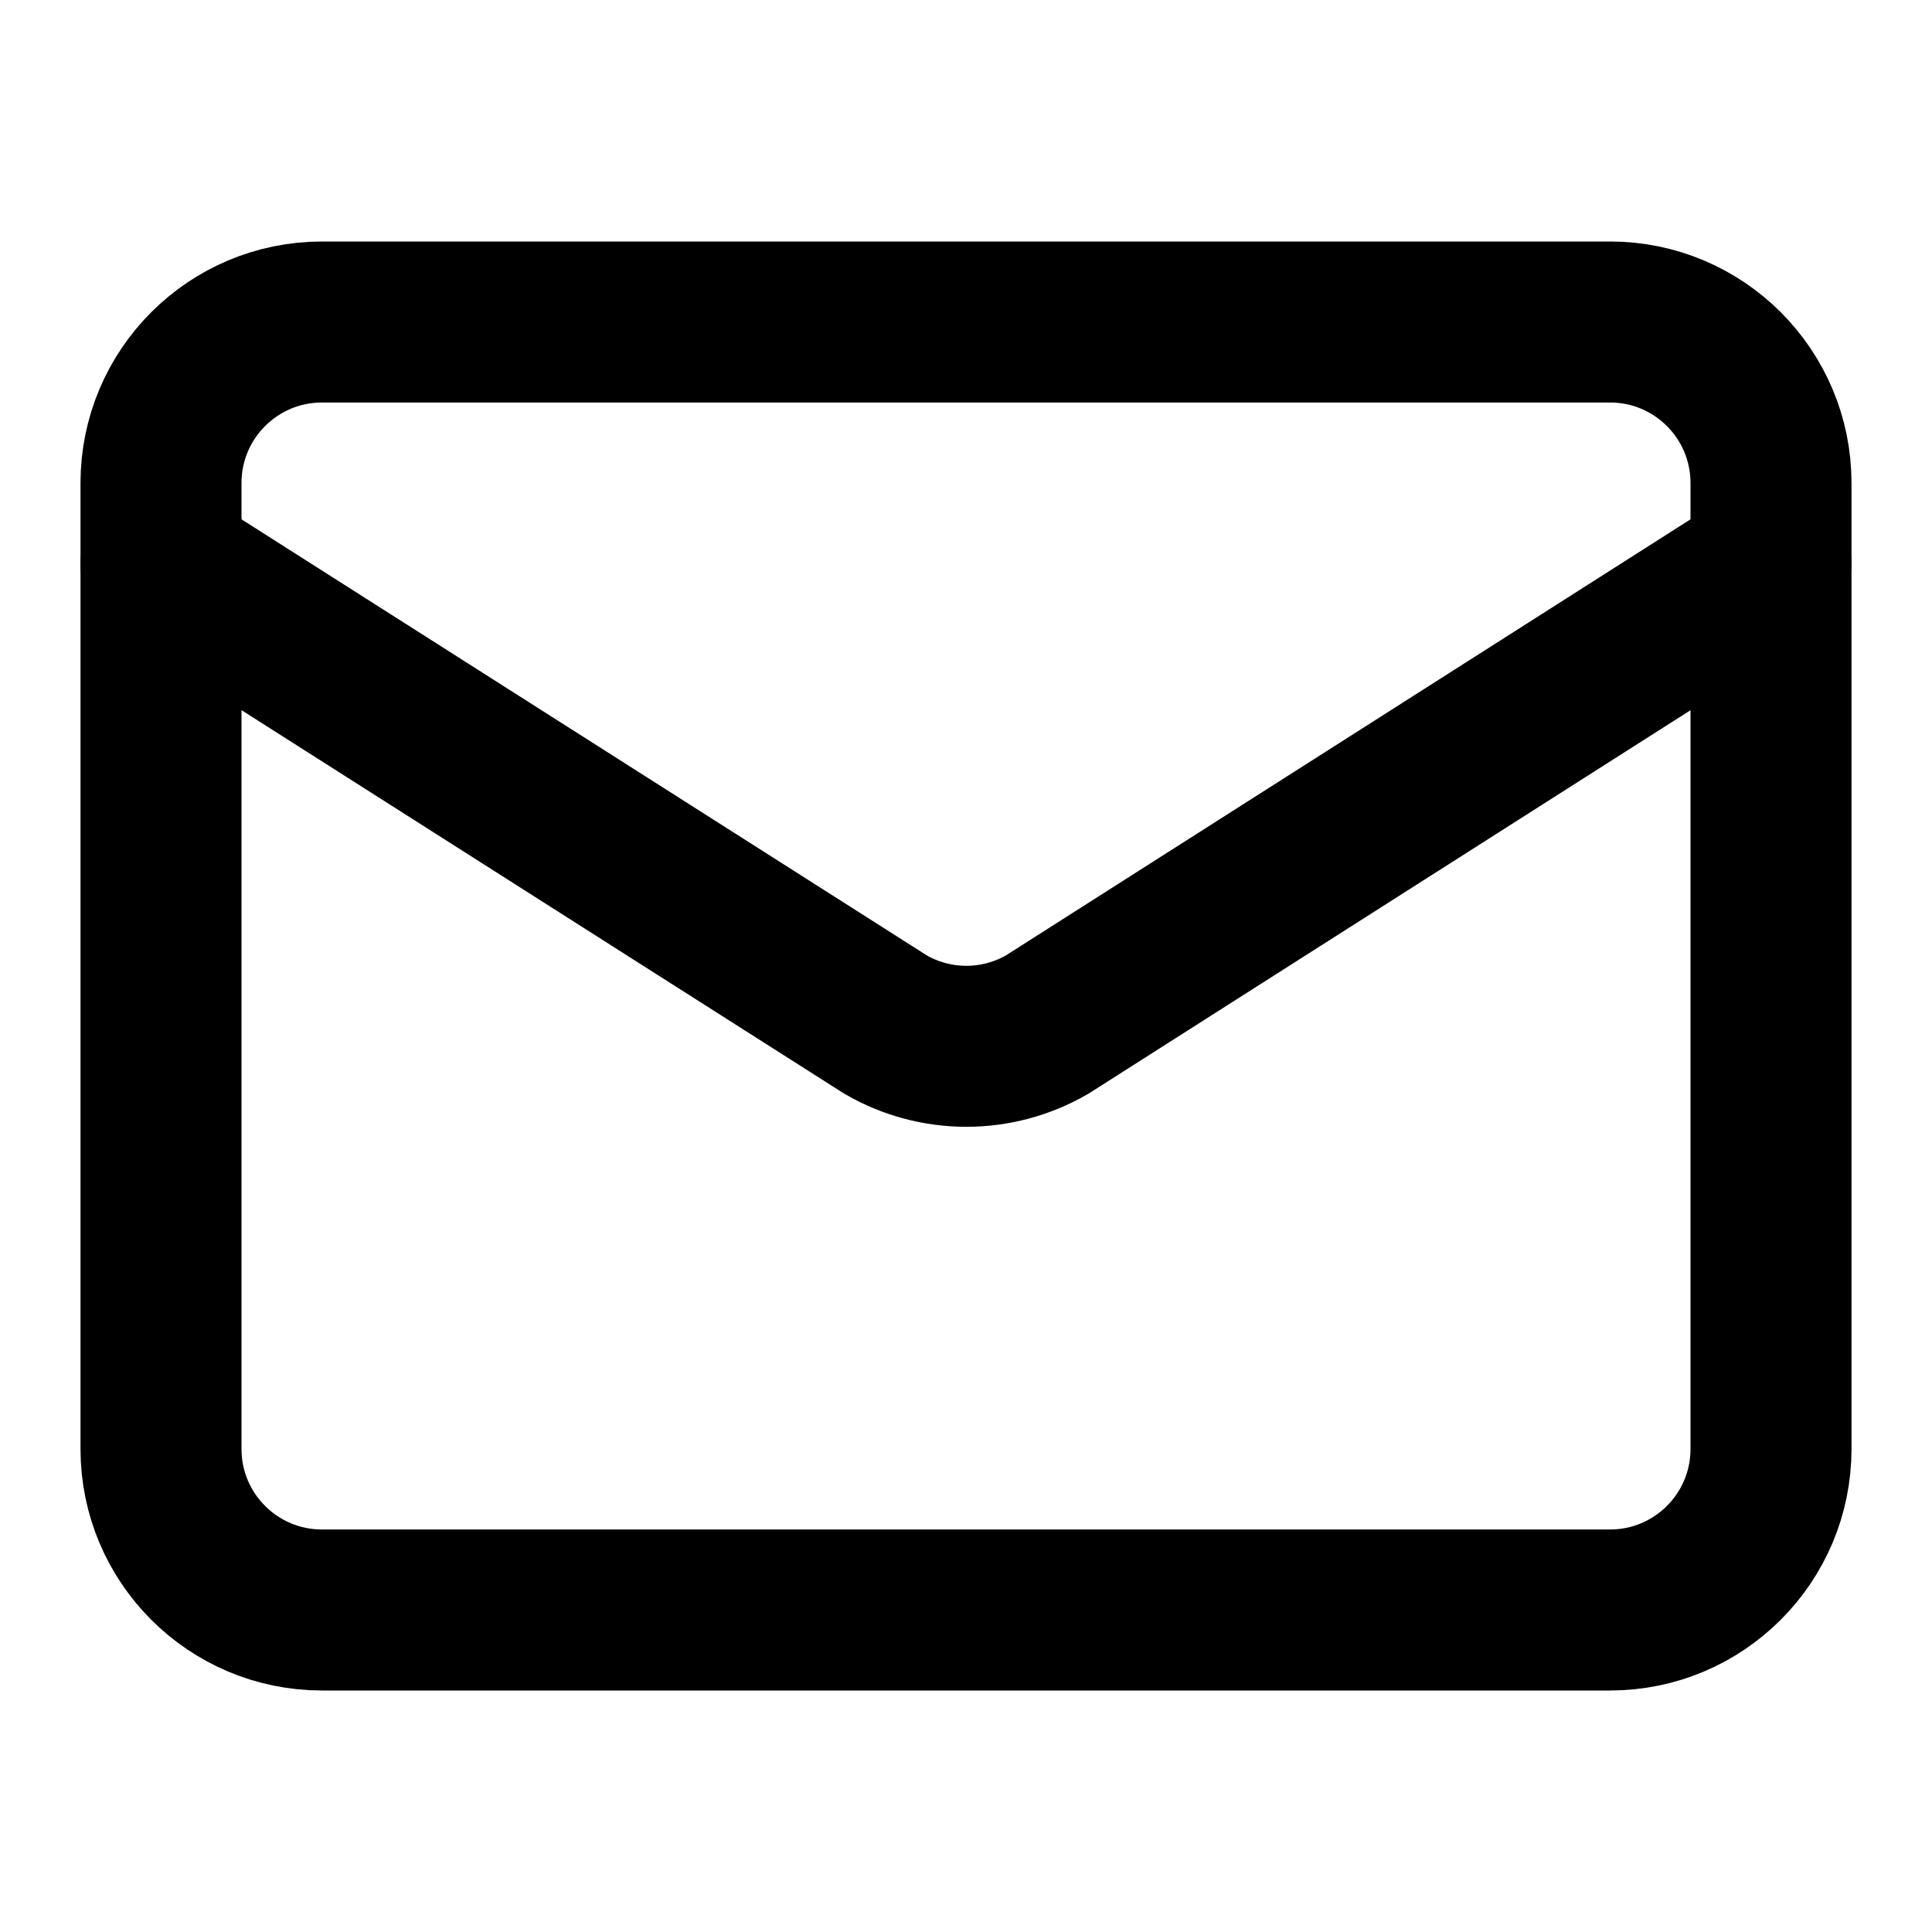
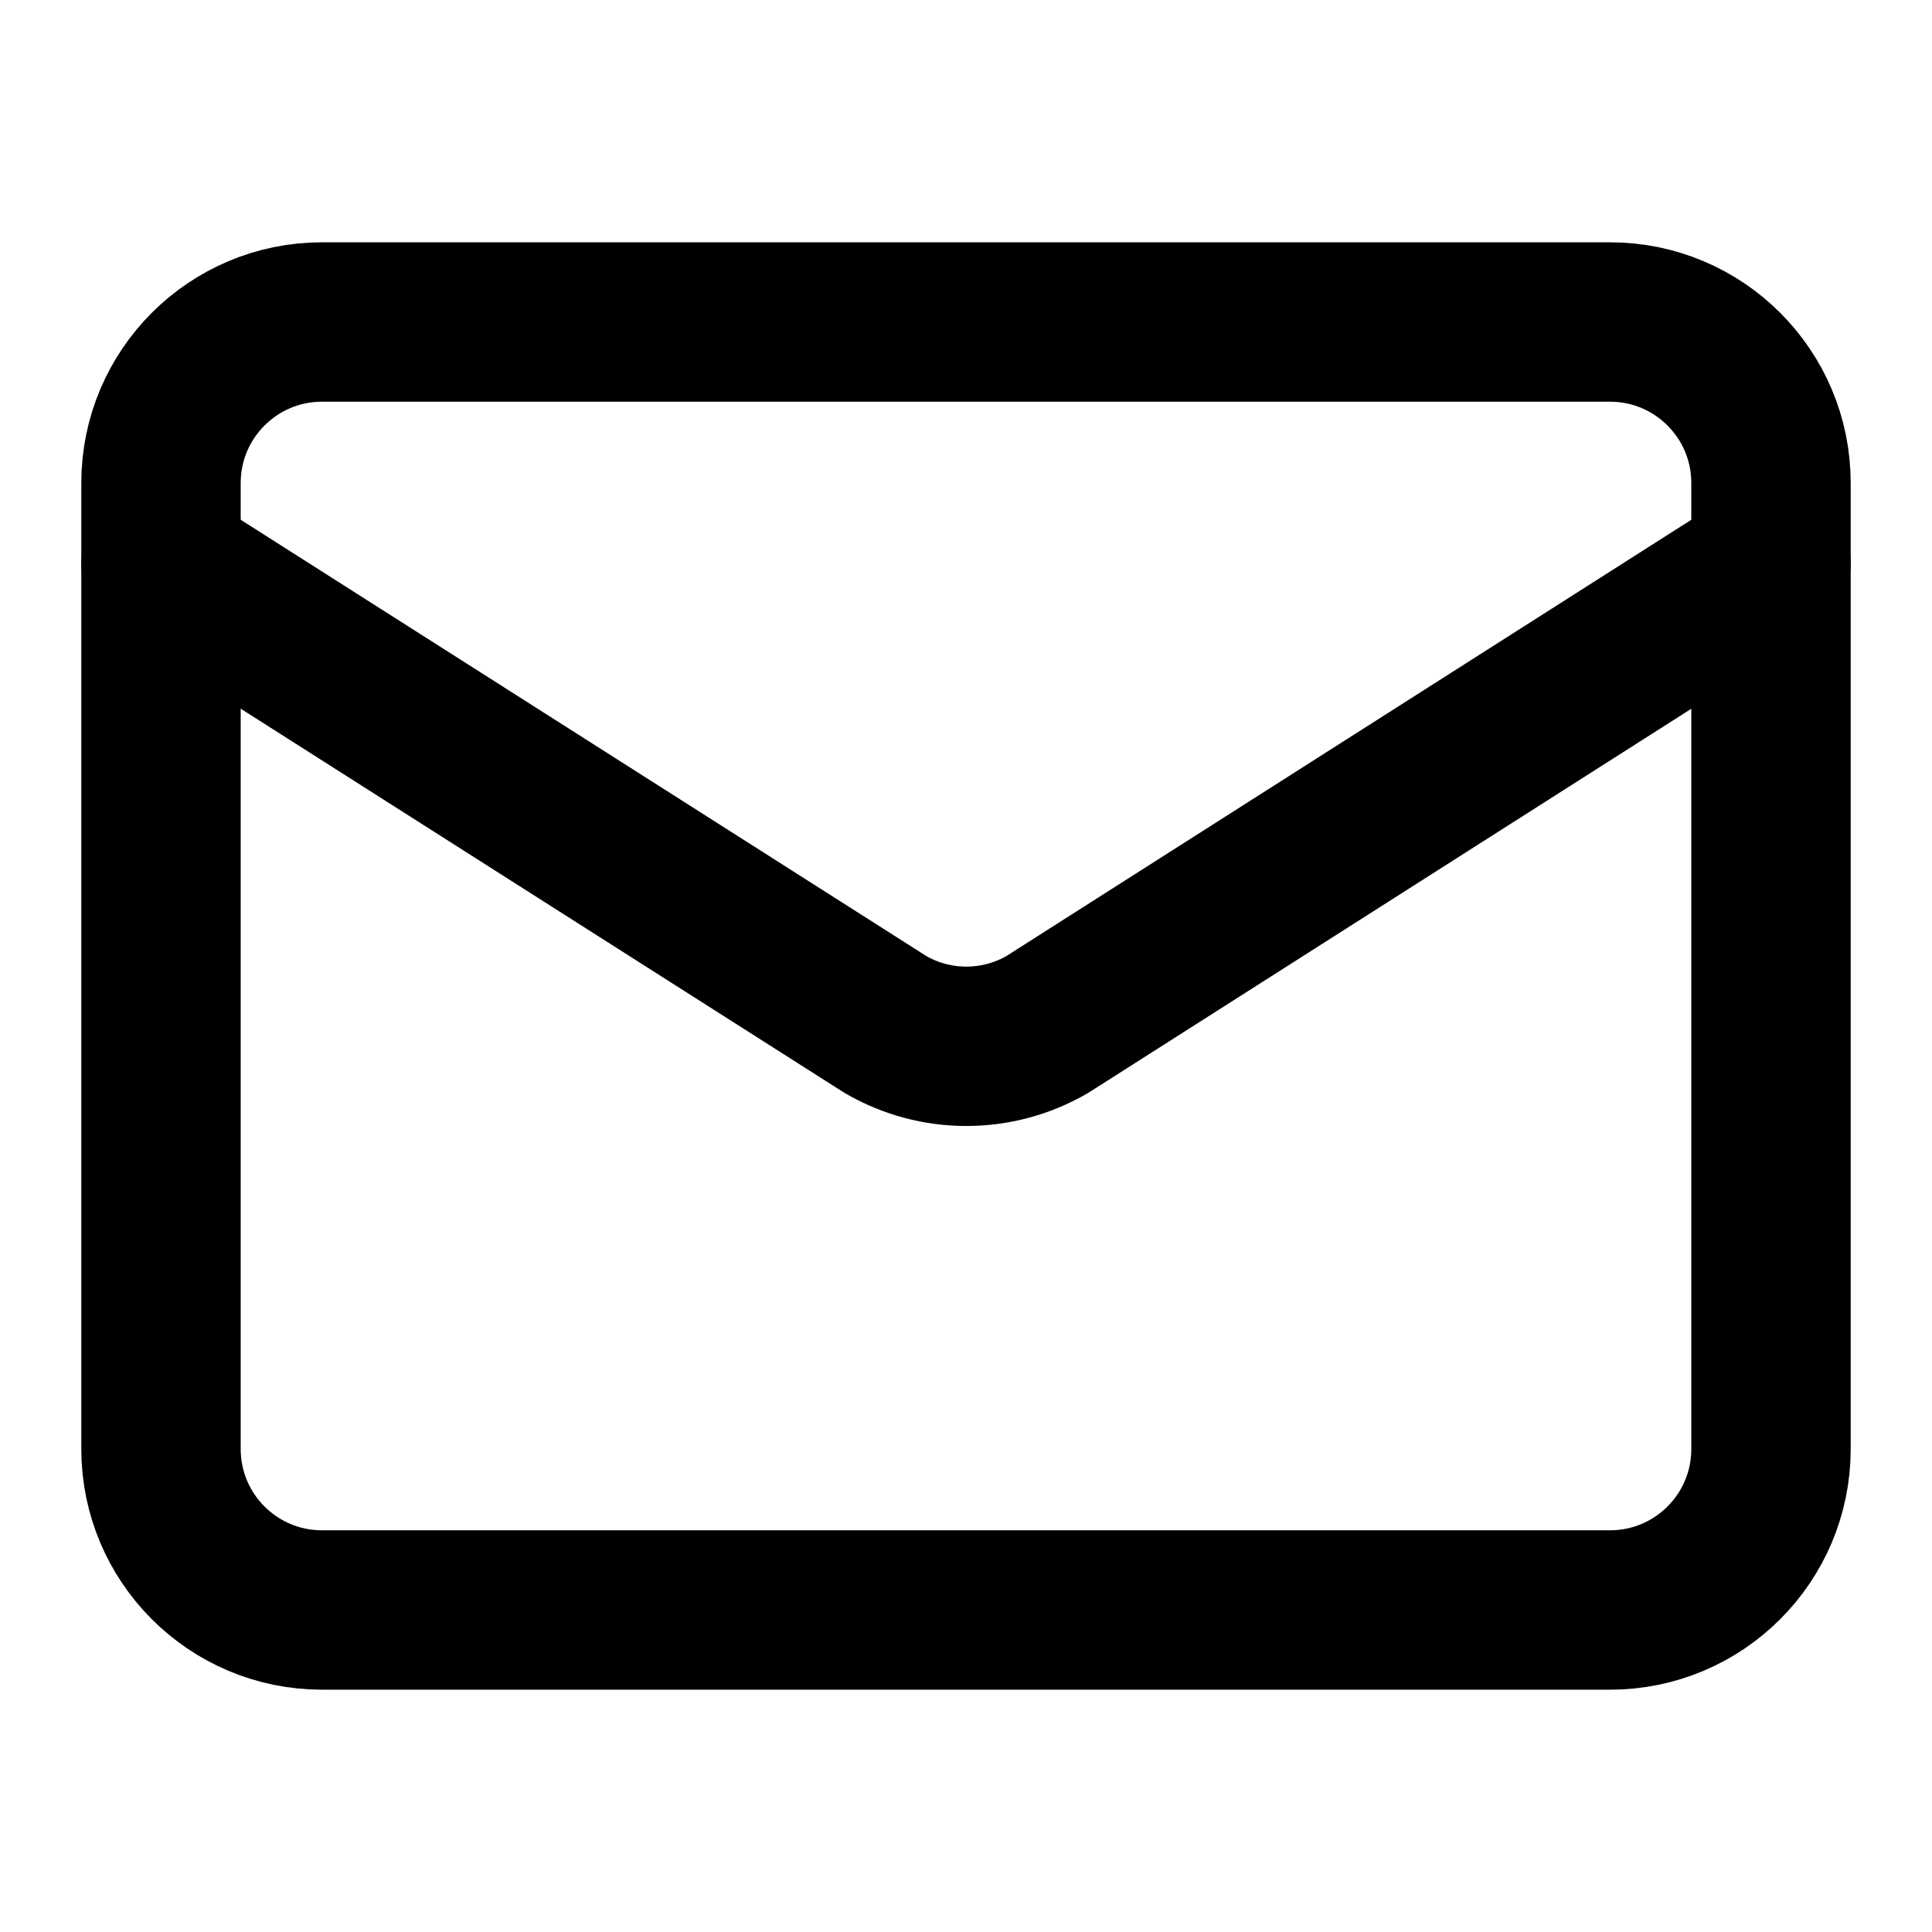
- <svg xmlns="http://www.w3.org/2000/svg" viewBox="0 0 24 24" fill="none" stroke="currentColor" stroke-width="2" stroke-linecap="round" stroke-linejoin="round">
+ <svg xmlns="http://www.w3.org/2000/svg" viewBox="0 0 24 24" fill="none" stroke="currentColor" stroke-width="1.98" stroke-linejoin="round" stroke-linecap="round">
  <path d="m22 7-8.991 5.727a2 2 0 0 1-2.009 0L2 7" />
  <rect x="2" y="4" width="20" height="16" rx="2" />
</svg>
